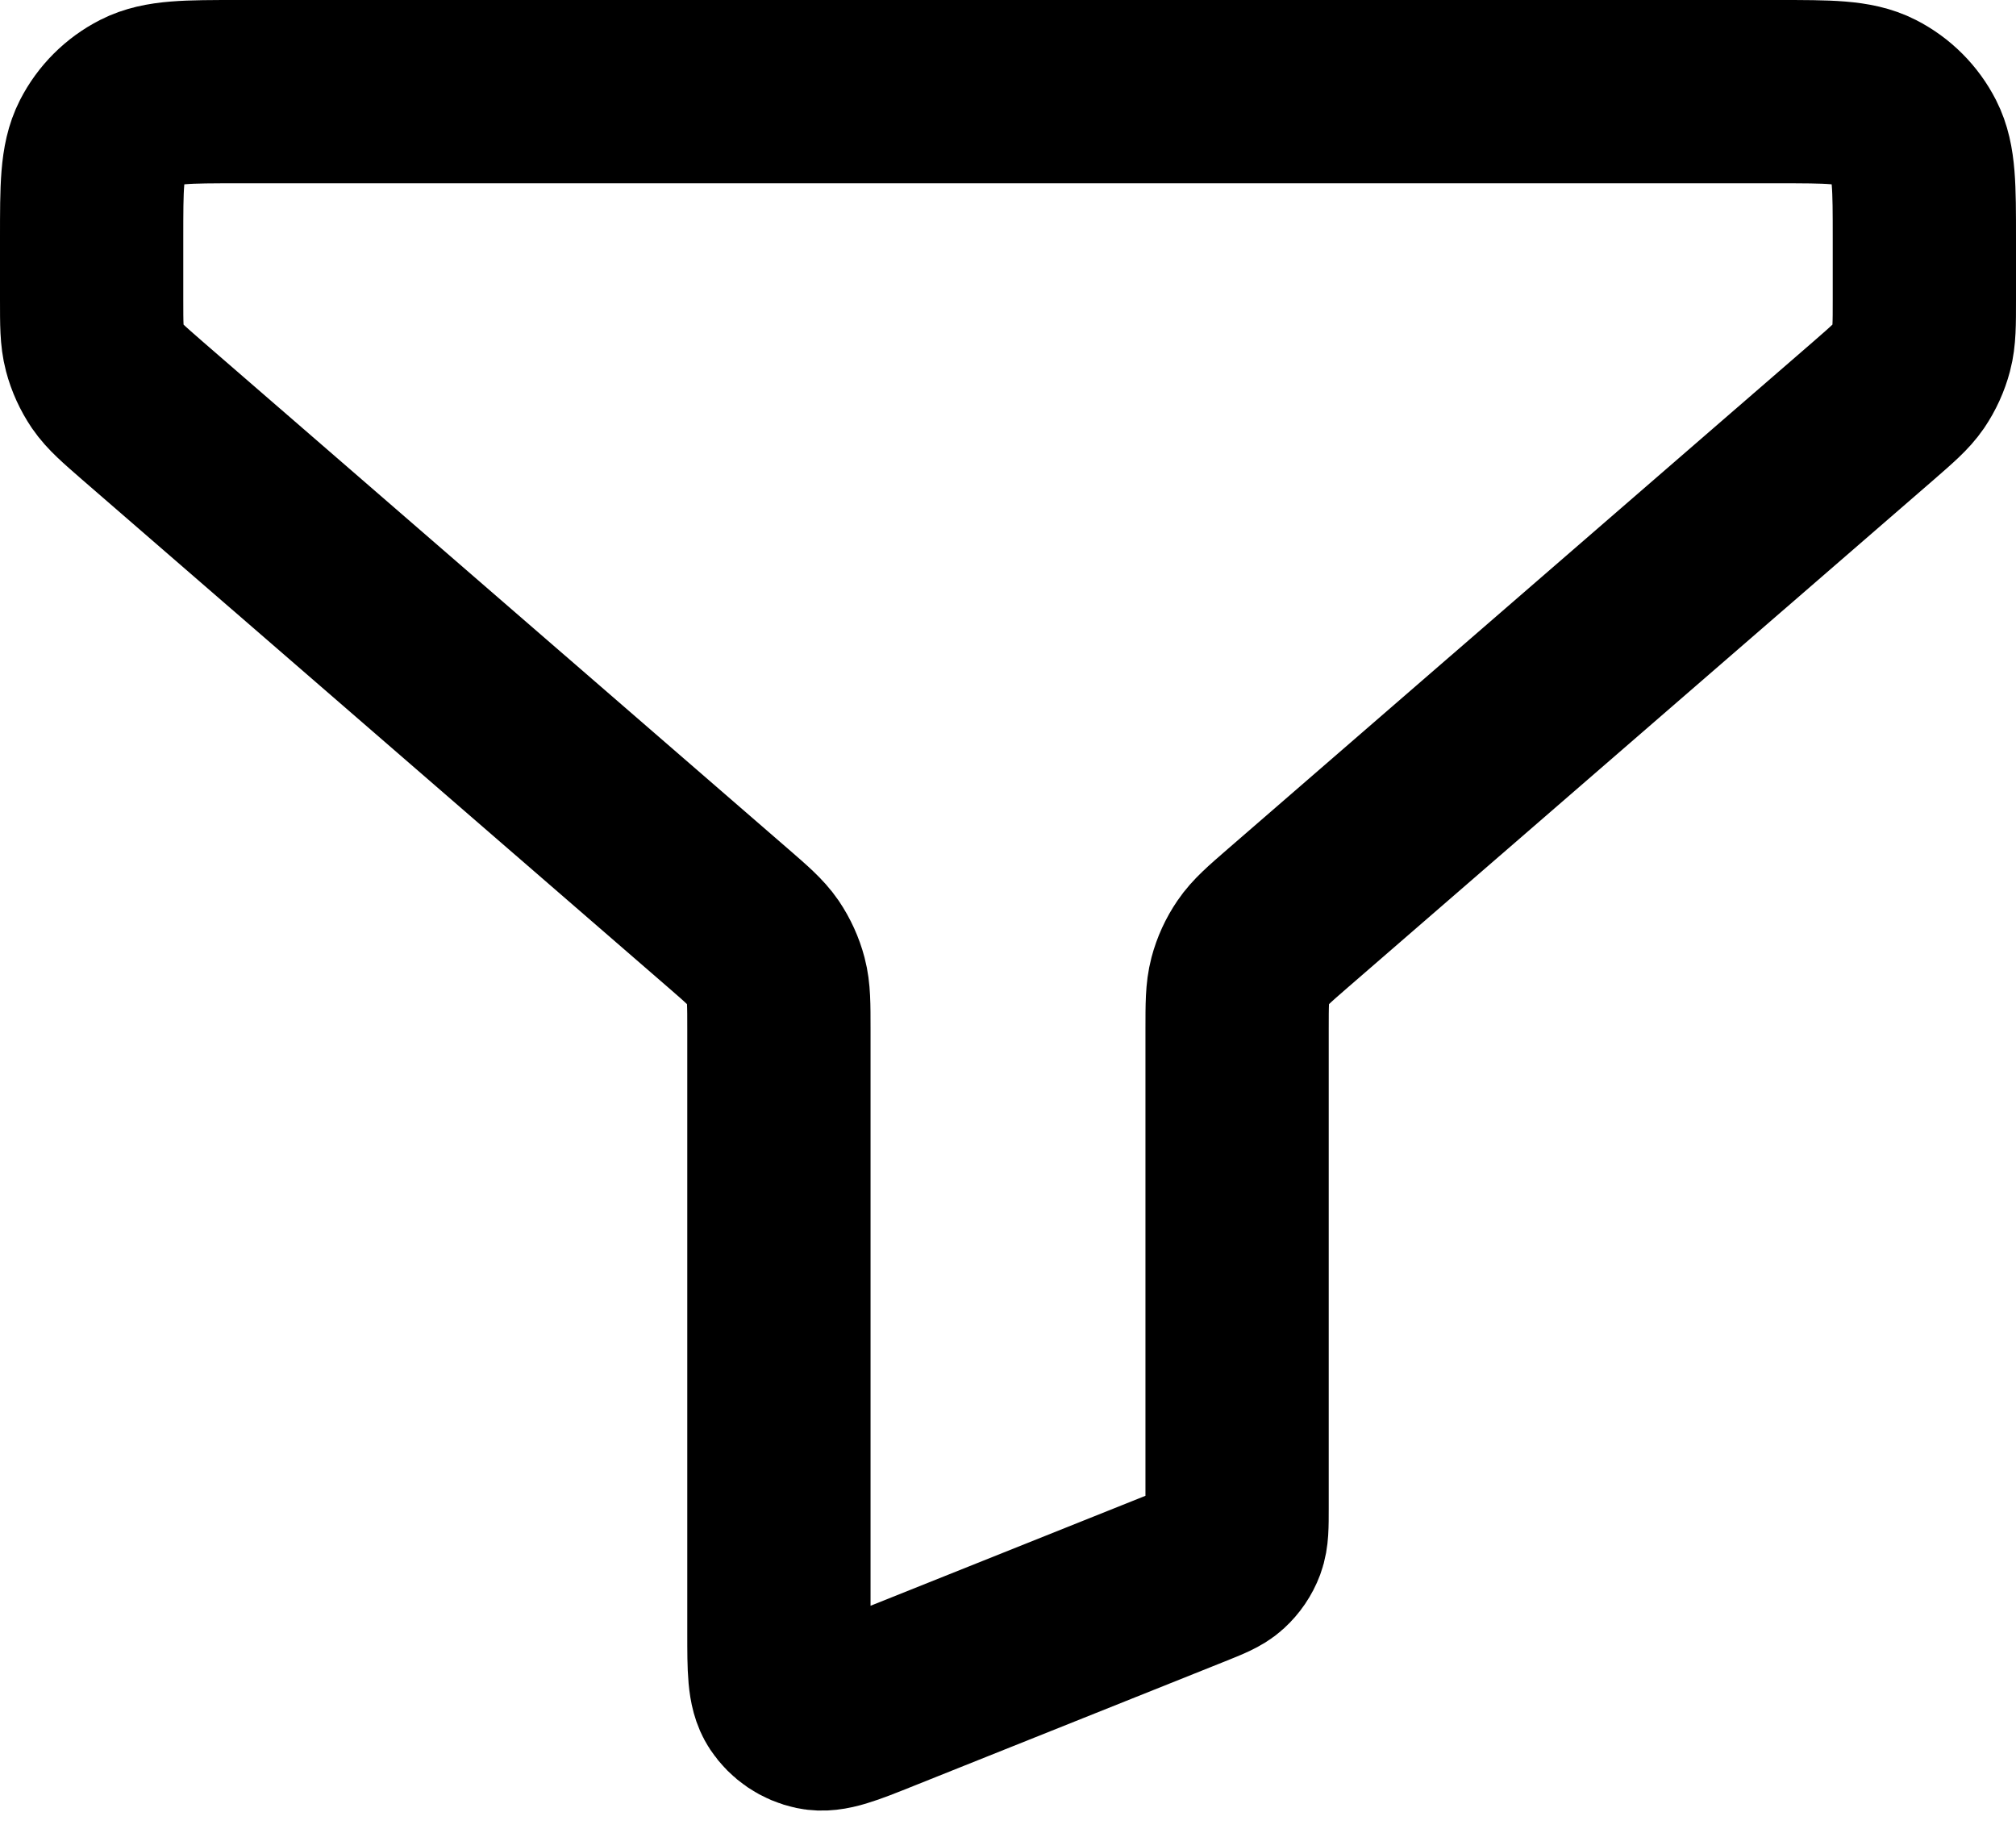
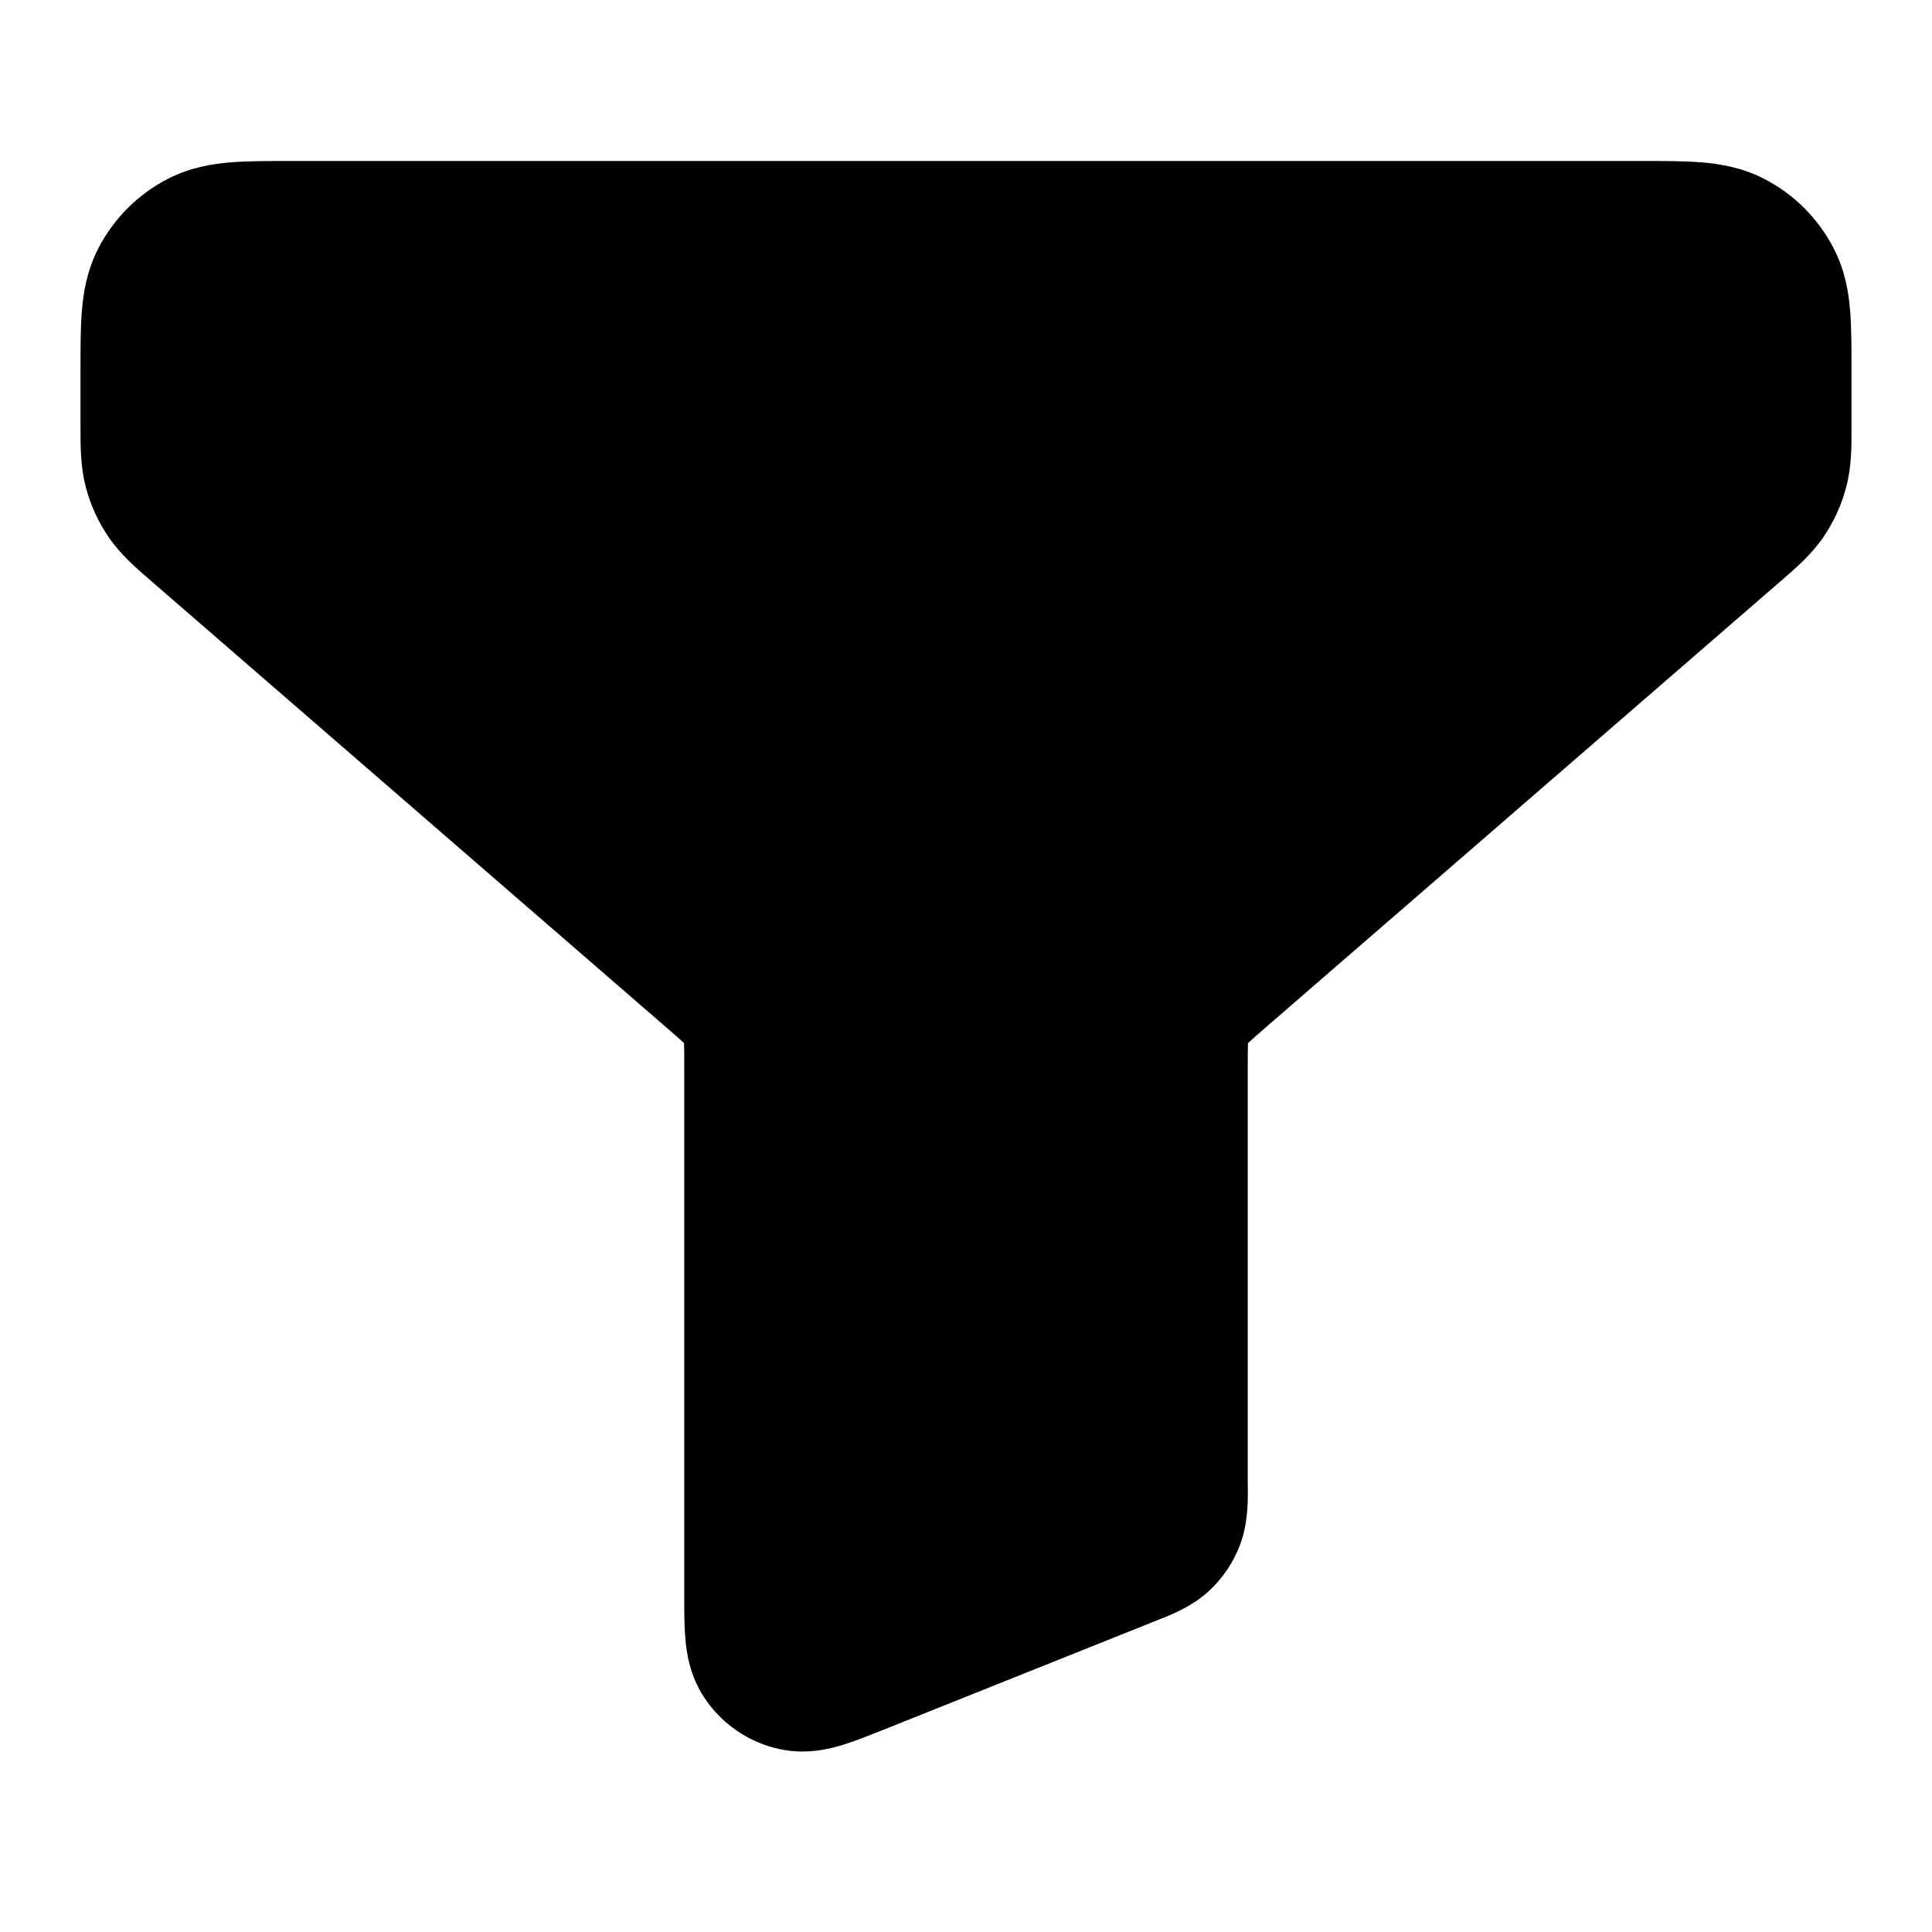
- <svg xmlns="http://www.w3.org/2000/svg" width="22" height="20" viewBox="0 0 22 20" fill="none">
-   <path d="M1 2.6C1 2.04 1 1.76 1.109 1.546C1.205 1.358 1.358 1.205 1.546 1.109C1.76 1 2.04 1 2.6 1H19.4C19.96 1 20.24 1 20.454 1.109C20.642 1.205 20.795 1.358 20.891 1.546C21 1.76 21 2.04 21 2.6V3.269C21 3.538 21 3.673 20.967 3.798C20.938 3.908 20.89 4.013 20.826 4.108C20.753 4.214 20.651 4.302 20.448 4.479L14.052 10.021C13.849 10.197 13.747 10.286 13.675 10.392C13.61 10.487 13.562 10.592 13.533 10.702C13.5 10.827 13.5 10.962 13.5 11.231V16.458C13.5 16.654 13.5 16.752 13.469 16.836C13.441 16.911 13.395 16.978 13.336 17.032C13.27 17.092 13.179 17.128 12.997 17.201L9.597 18.561C9.23 18.708 9.046 18.782 8.898 18.751C8.769 18.724 8.656 18.648 8.583 18.538C8.5 18.412 8.5 18.214 8.5 17.818V11.231C8.5 10.962 8.5 10.827 8.467 10.702C8.438 10.592 8.39 10.487 8.326 10.392C8.253 10.286 8.151 10.197 7.948 10.021L1.552 4.479C1.349 4.302 1.247 4.214 1.174 4.108C1.11 4.013 1.062 3.908 1.033 3.798C1 3.673 1 3.538 1 3.269V2.6Z" stroke="black" stroke-width="2" stroke-linecap="round" stroke-linejoin="round" />
+ <svg xmlns="http://www.w3.org/2000/svg" width="24" height="24" viewBox="0 0 24 24" fill="none">
+   <path fill-rule="evenodd" clip-rule="evenodd" d="M3.568 2C3.579 2 3.59 2 3.6 2L20.432 2C20.684 2 20.93 2 21.139 2.017C21.367 2.036 21.637 2.08 21.908 2.218C22.285 2.41 22.59 2.716 22.782 3.092C22.921 3.363 22.965 3.633 22.983 3.862C23 4.07 23 4.316 23 4.568L23 5.269C23 5.288 23 5.306 23 5.326C23.001 5.534 23.002 5.796 22.934 6.052C22.876 6.273 22.78 6.483 22.651 6.672C22.502 6.89 22.303 7.061 22.146 7.197C22.131 7.21 22.117 7.222 22.103 7.234L15.707 12.777C15.598 12.871 15.544 12.919 15.506 12.955L15.503 12.958L15.503 12.962C15.501 13.014 15.5 13.087 15.5 13.231V18.458C15.5 18.469 15.5 18.482 15.501 18.496C15.502 18.634 15.505 18.919 15.406 19.186C15.322 19.41 15.186 19.611 15.009 19.772C14.799 19.963 14.532 20.066 14.404 20.116C14.391 20.121 14.379 20.126 14.369 20.13L10.941 21.501C10.782 21.564 10.606 21.635 10.451 21.681C10.285 21.731 10.011 21.796 9.695 21.73C9.308 21.65 8.968 21.42 8.75 21.09C8.572 20.821 8.53 20.543 8.515 20.37C8.5 20.209 8.5 20.02 8.5 19.848L8.5 13.231C8.5 13.087 8.5 13.014 8.497 12.962L8.497 12.958L8.494 12.955C8.456 12.919 8.402 12.871 8.293 12.777L1.897 7.234C1.884 7.222 1.869 7.21 1.855 7.197C1.697 7.061 1.498 6.89 1.349 6.672C1.22 6.483 1.124 6.273 1.066 6.052C0.999 5.796 1 5.534 1 5.326C1 5.306 1 5.288 1 5.269V4.6C1 4.589 1 4.579 1 4.568C1 4.316 1 4.07 1.017 3.862C1.036 3.633 1.08 3.363 1.218 3.092C1.41 2.716 1.716 2.41 2.092 2.218C2.364 2.08 2.633 2.036 2.862 2.017C3.07 2 3.316 2 3.568 2Z" fill="black" />
</svg>
